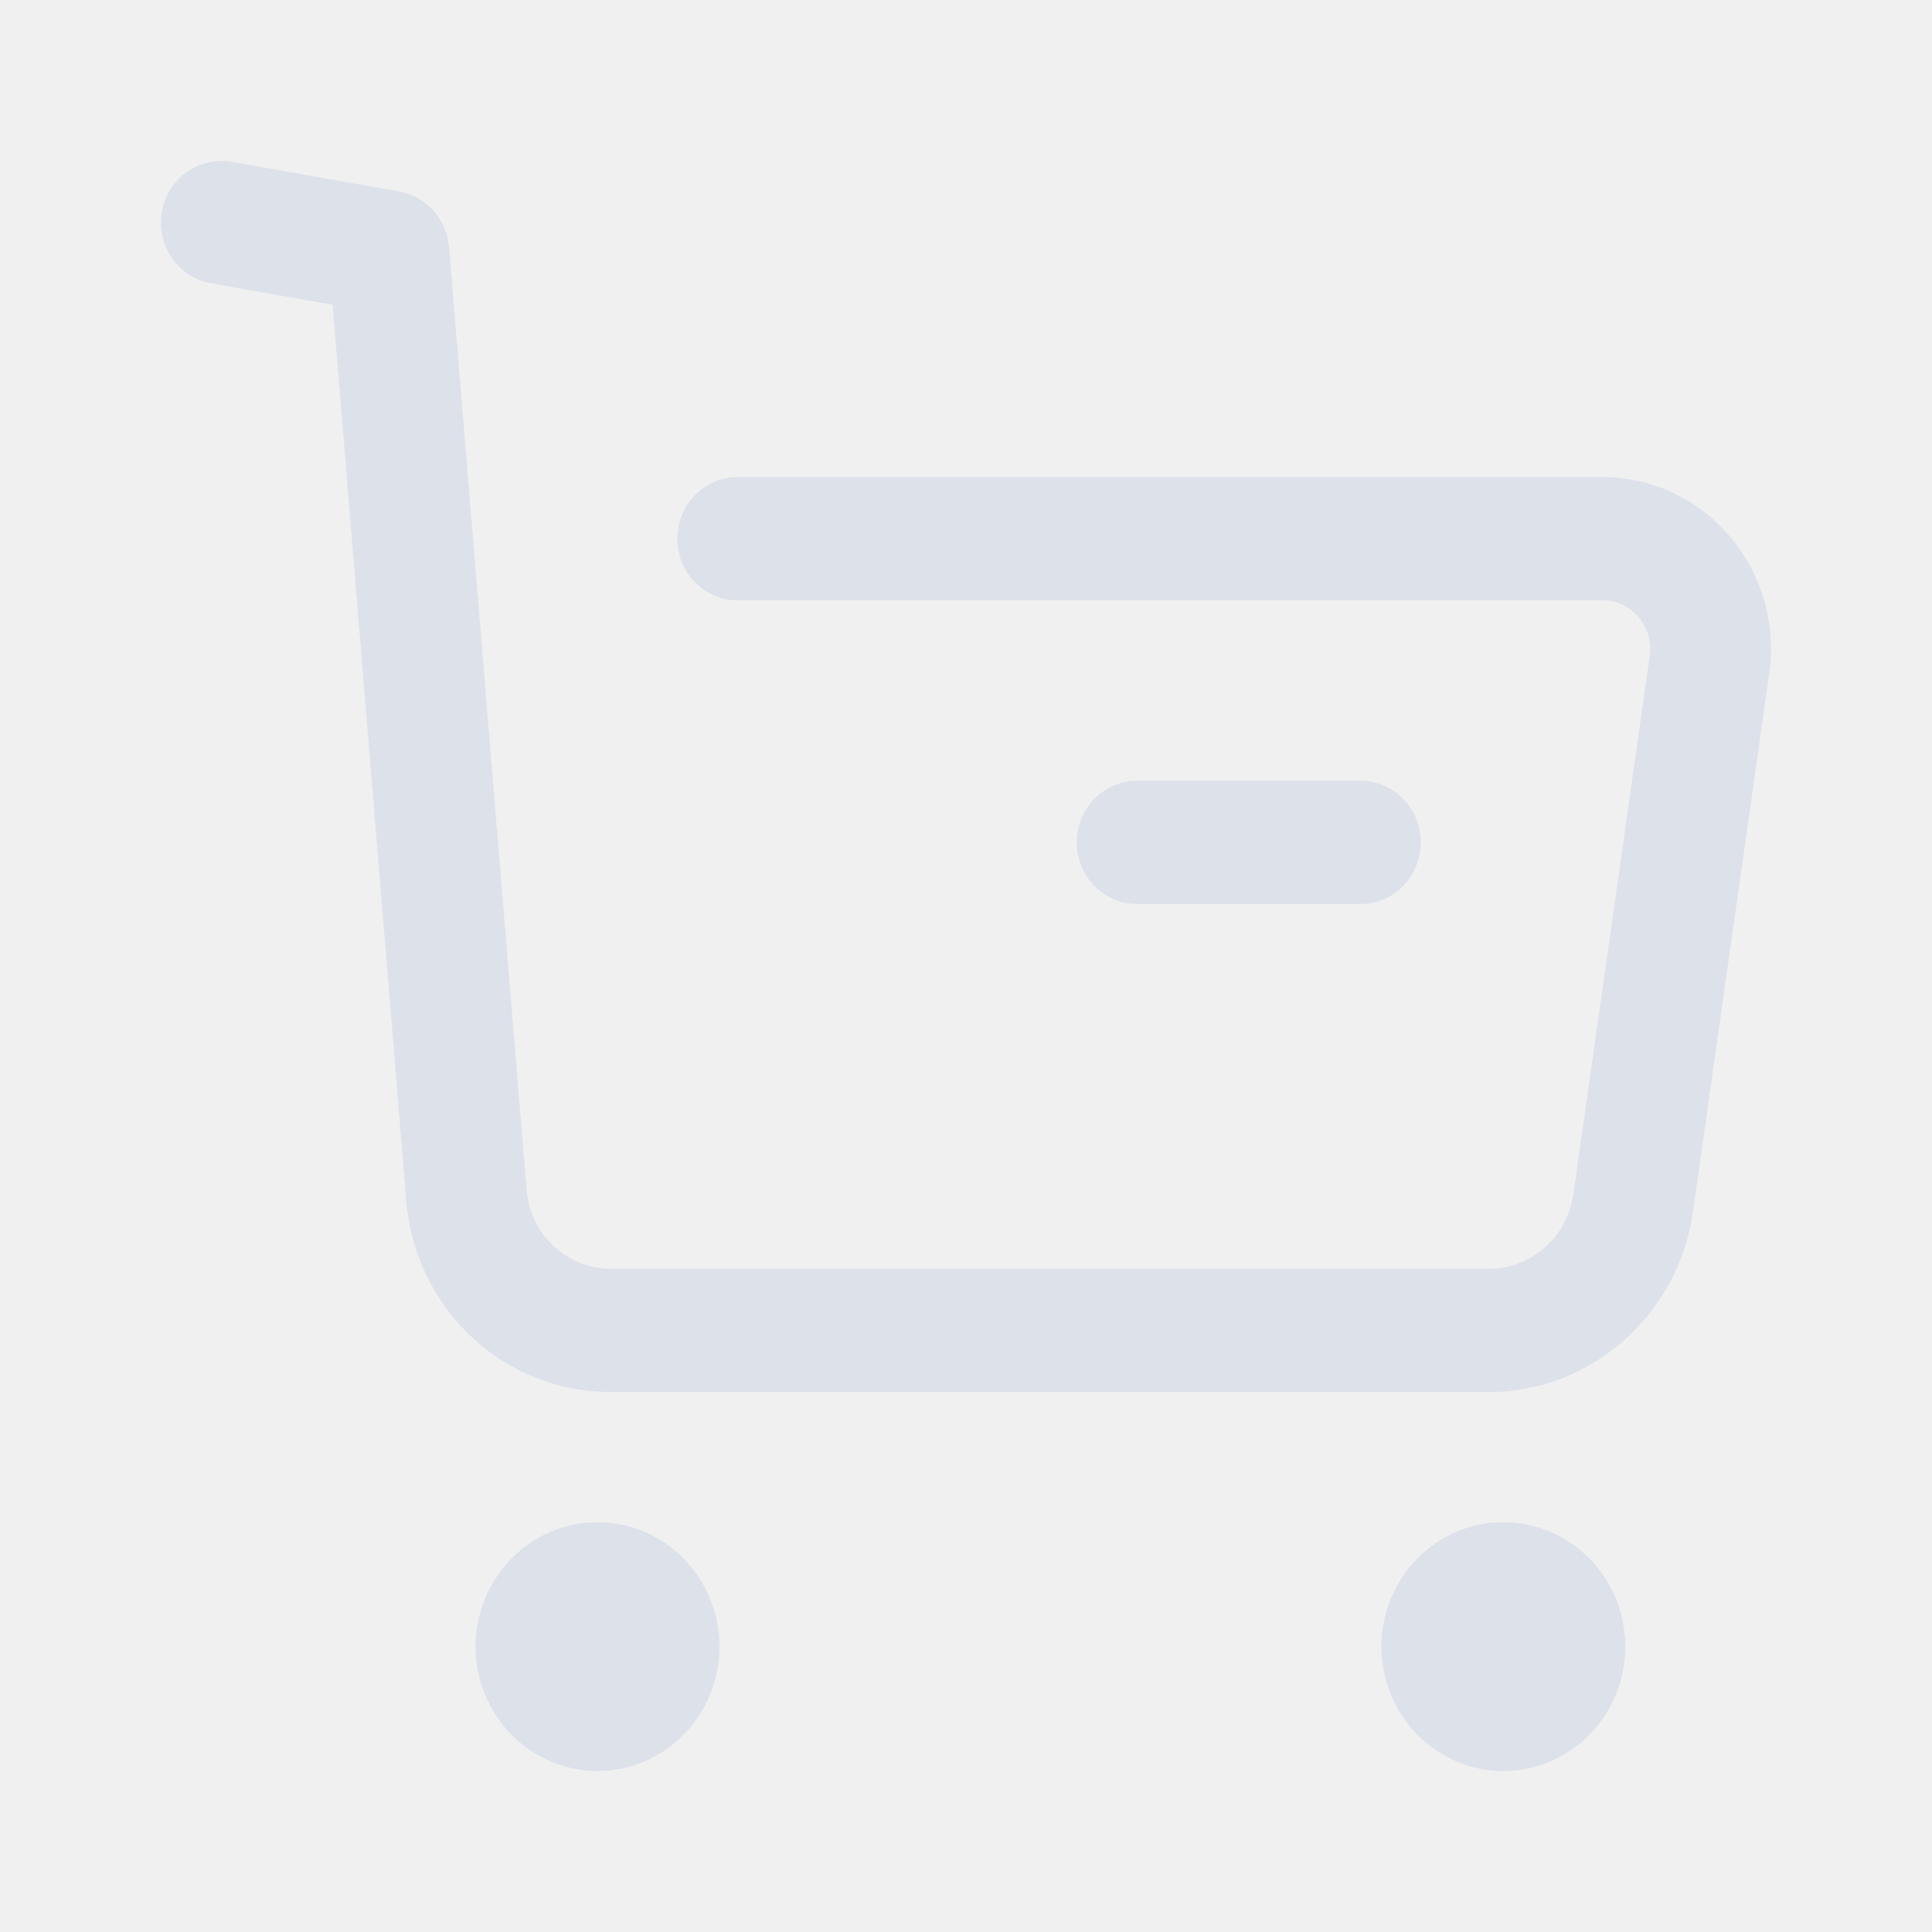
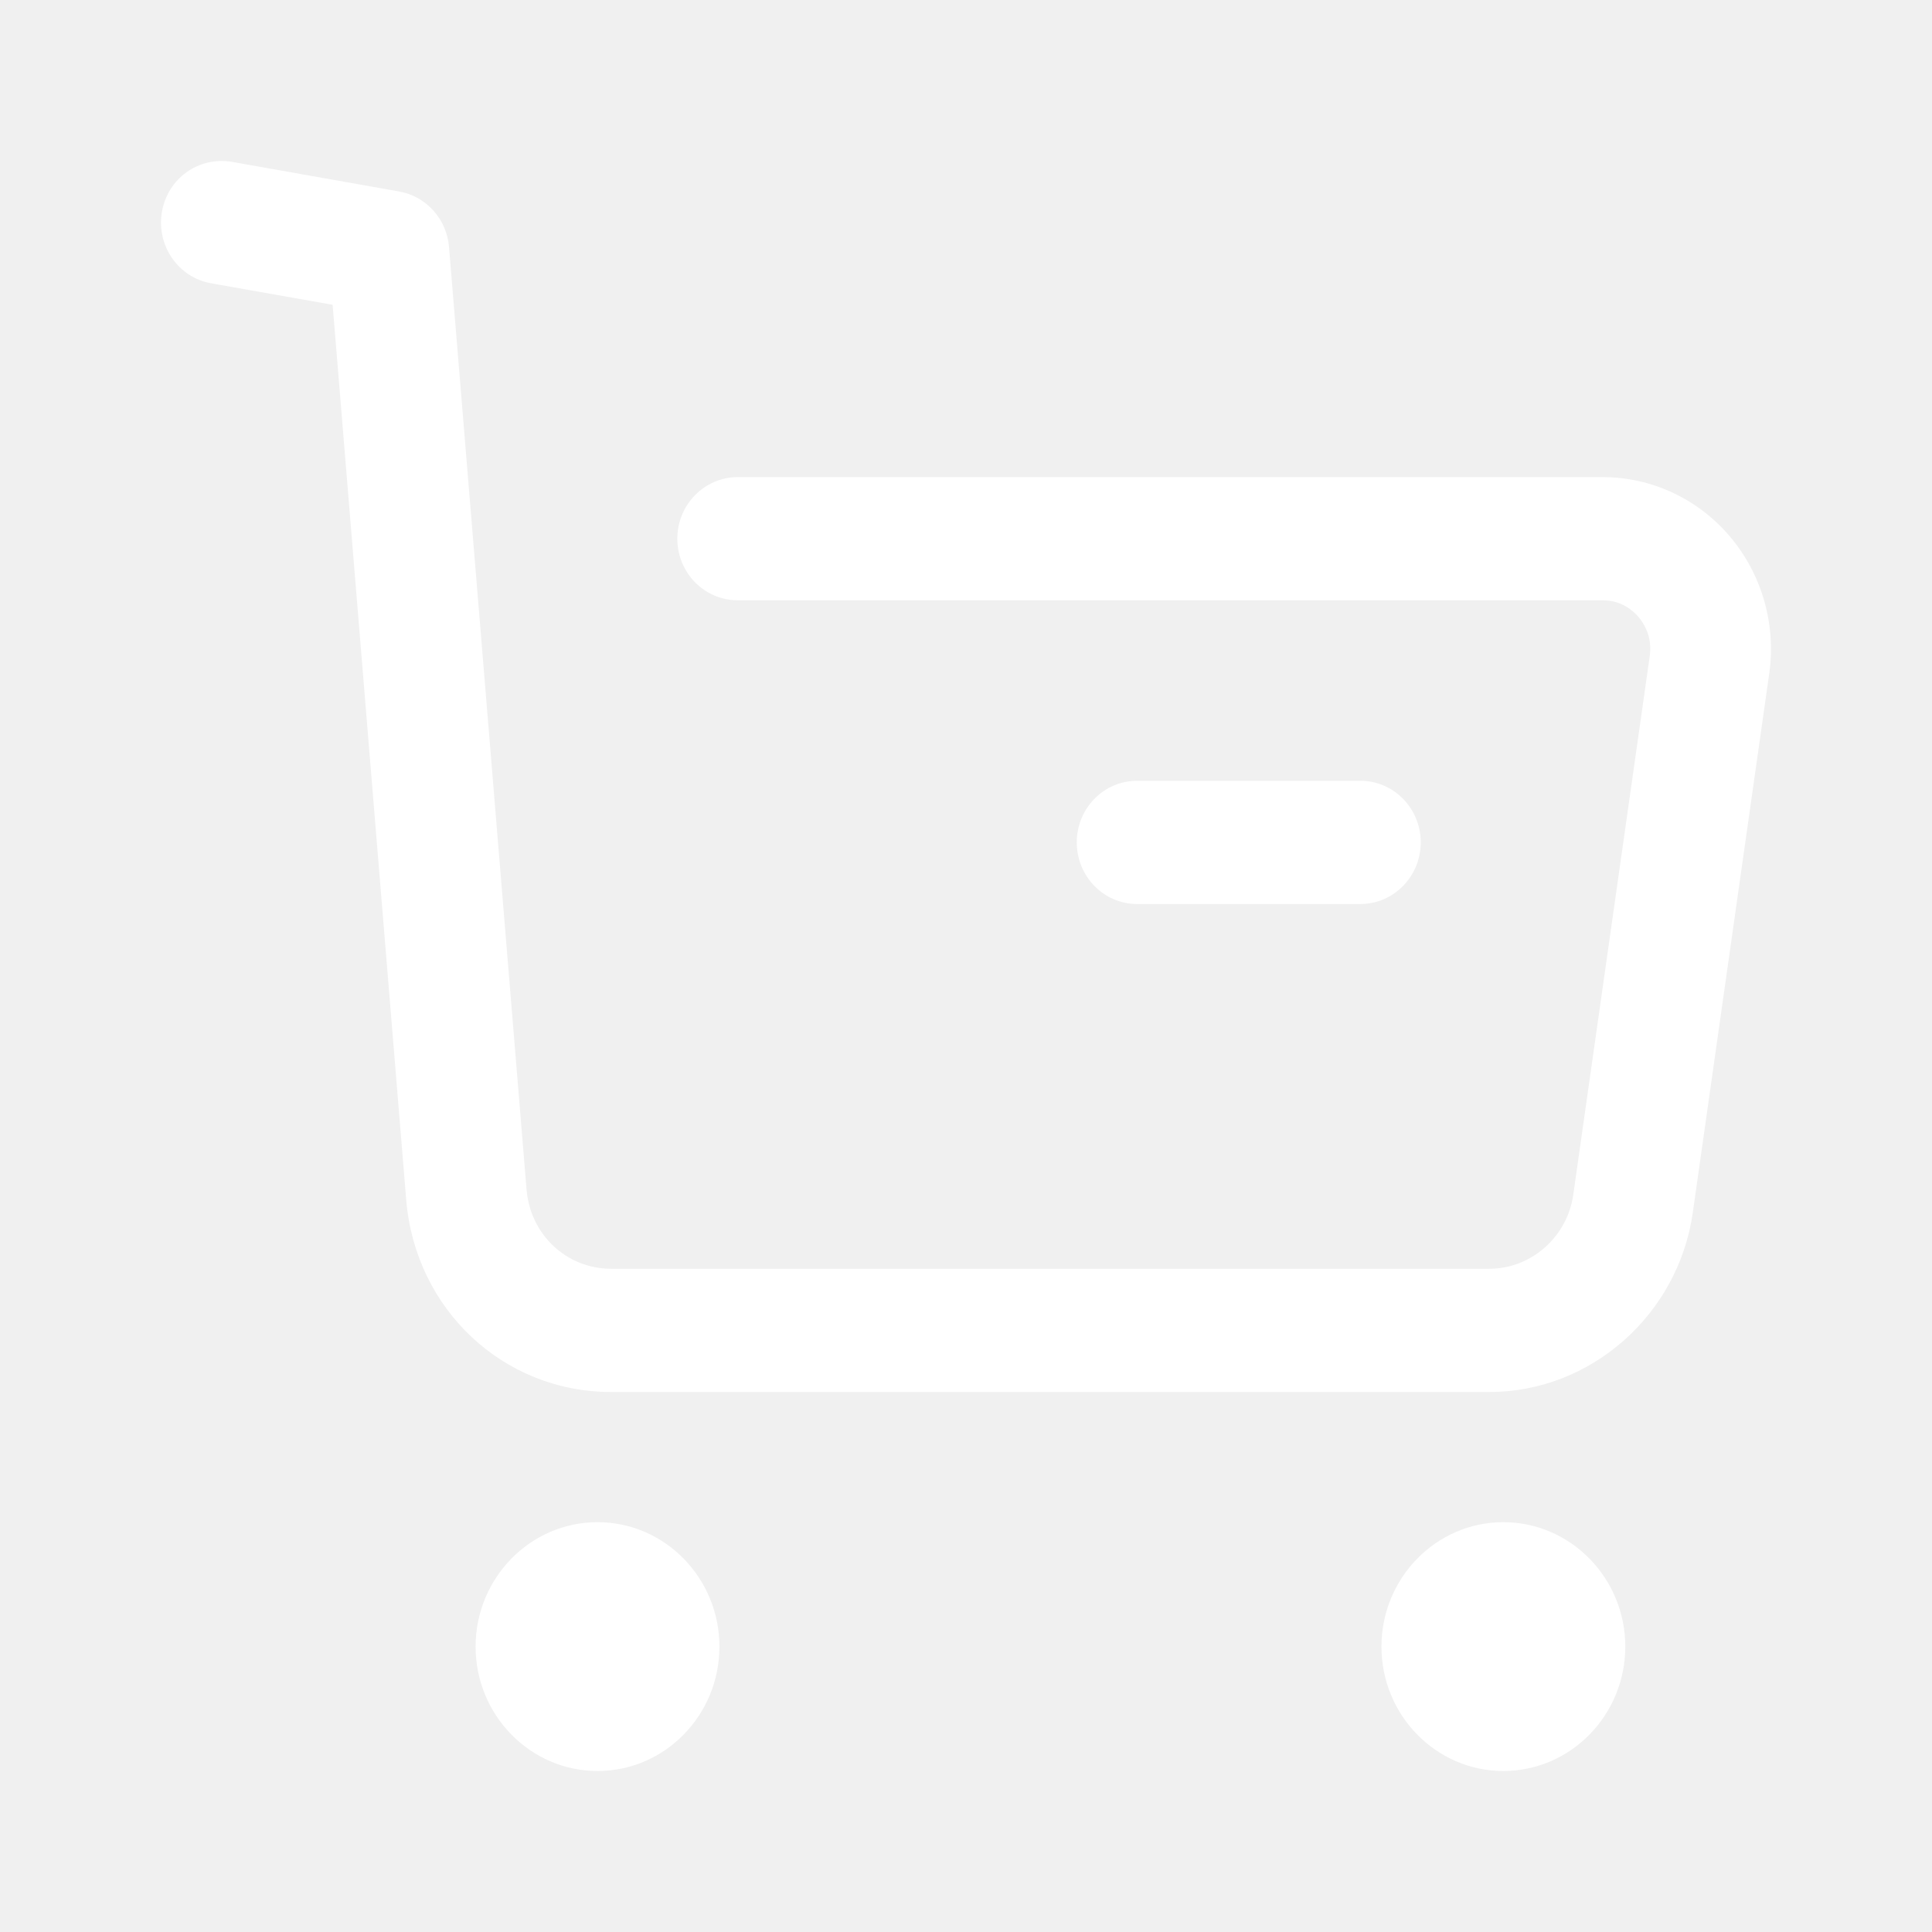
<svg xmlns="http://www.w3.org/2000/svg" width="24" height="24" viewBox="0 0 24 24" fill="none">
-   <path d="M7.423 18.909C8.258 18.909 8.937 19.603 8.937 20.455C8.937 21.307 8.258 22 7.423 22C6.588 22 5.908 21.307 5.908 20.455C5.908 19.603 6.588 18.909 7.423 18.909ZM18.675 18.909C19.51 18.909 20.19 19.603 20.19 20.455C20.19 21.307 19.51 22 18.675 22C17.84 22 17.161 21.307 17.161 20.455C17.161 19.603 17.84 18.909 18.675 18.909ZM2.775 2L2.878 2.01L4.959 2.379C5.295 2.438 5.55 2.722 5.578 3.069L6.541 14.776C6.587 15.337 7.038 15.761 7.591 15.761H18.502C19.021 15.761 19.47 15.365 19.544 14.84L20.494 8.147C20.527 7.91 20.422 7.744 20.355 7.666C20.29 7.588 20.143 7.457 19.909 7.457H9.164C8.75 7.457 8.414 7.115 8.414 6.692C8.414 6.27 8.75 5.927 9.164 5.927H19.909C20.515 5.927 21.093 6.196 21.489 6.664C21.886 7.133 22.065 7.752 21.978 8.367L21.029 15.06C20.849 16.332 19.762 17.292 18.502 17.292H7.591C6.252 17.292 5.158 16.265 5.046 14.904L4.132 3.786L2.622 3.519C2.214 3.447 1.941 3.051 2.011 2.635C2.081 2.217 2.465 1.943 2.878 2.01L2.775 2ZM16.899 9.699C17.313 9.699 17.649 10.042 17.649 10.464C17.649 10.887 17.313 11.23 16.899 11.23H14.126C13.711 11.23 13.376 10.887 13.376 10.464C13.376 10.042 13.711 9.699 14.126 9.699H16.899Z" fill="#DCE1EA" />
+   <path d="M7.423 18.909C8.258 18.909 8.937 19.603 8.937 20.455C8.937 21.307 8.258 22 7.423 22C6.588 22 5.908 21.307 5.908 20.455C5.908 19.603 6.588 18.909 7.423 18.909ZM18.675 18.909C19.51 18.909 20.19 19.603 20.19 20.455C20.19 21.307 19.51 22 18.675 22C17.84 22 17.161 21.307 17.161 20.455C17.161 19.603 17.84 18.909 18.675 18.909ZM2.775 2L2.878 2.01L4.959 2.379C5.295 2.438 5.55 2.722 5.578 3.069L6.541 14.776C6.587 15.337 7.038 15.761 7.591 15.761H18.502C19.021 15.761 19.47 15.365 19.544 14.84L20.494 8.147C20.527 7.91 20.422 7.744 20.355 7.666C20.29 7.588 20.143 7.457 19.909 7.457H9.164C8.75 7.457 8.414 7.115 8.414 6.692C8.414 6.27 8.75 5.927 9.164 5.927H19.909C20.515 5.927 21.093 6.196 21.489 6.664C21.886 7.133 22.065 7.752 21.978 8.367L21.029 15.06C20.849 16.332 19.762 17.292 18.502 17.292H7.591C6.252 17.292 5.158 16.265 5.046 14.904L4.132 3.786L2.622 3.519C2.214 3.447 1.941 3.051 2.011 2.635C2.081 2.217 2.465 1.943 2.878 2.01L2.775 2ZM16.899 9.699C17.313 9.699 17.649 10.042 17.649 10.464C17.649 10.887 17.313 11.23 16.899 11.23H14.126C13.711 11.23 13.376 10.887 13.376 10.464C13.376 10.042 13.711 9.699 14.126 9.699H16.899Z" fill="white" />
</svg>
